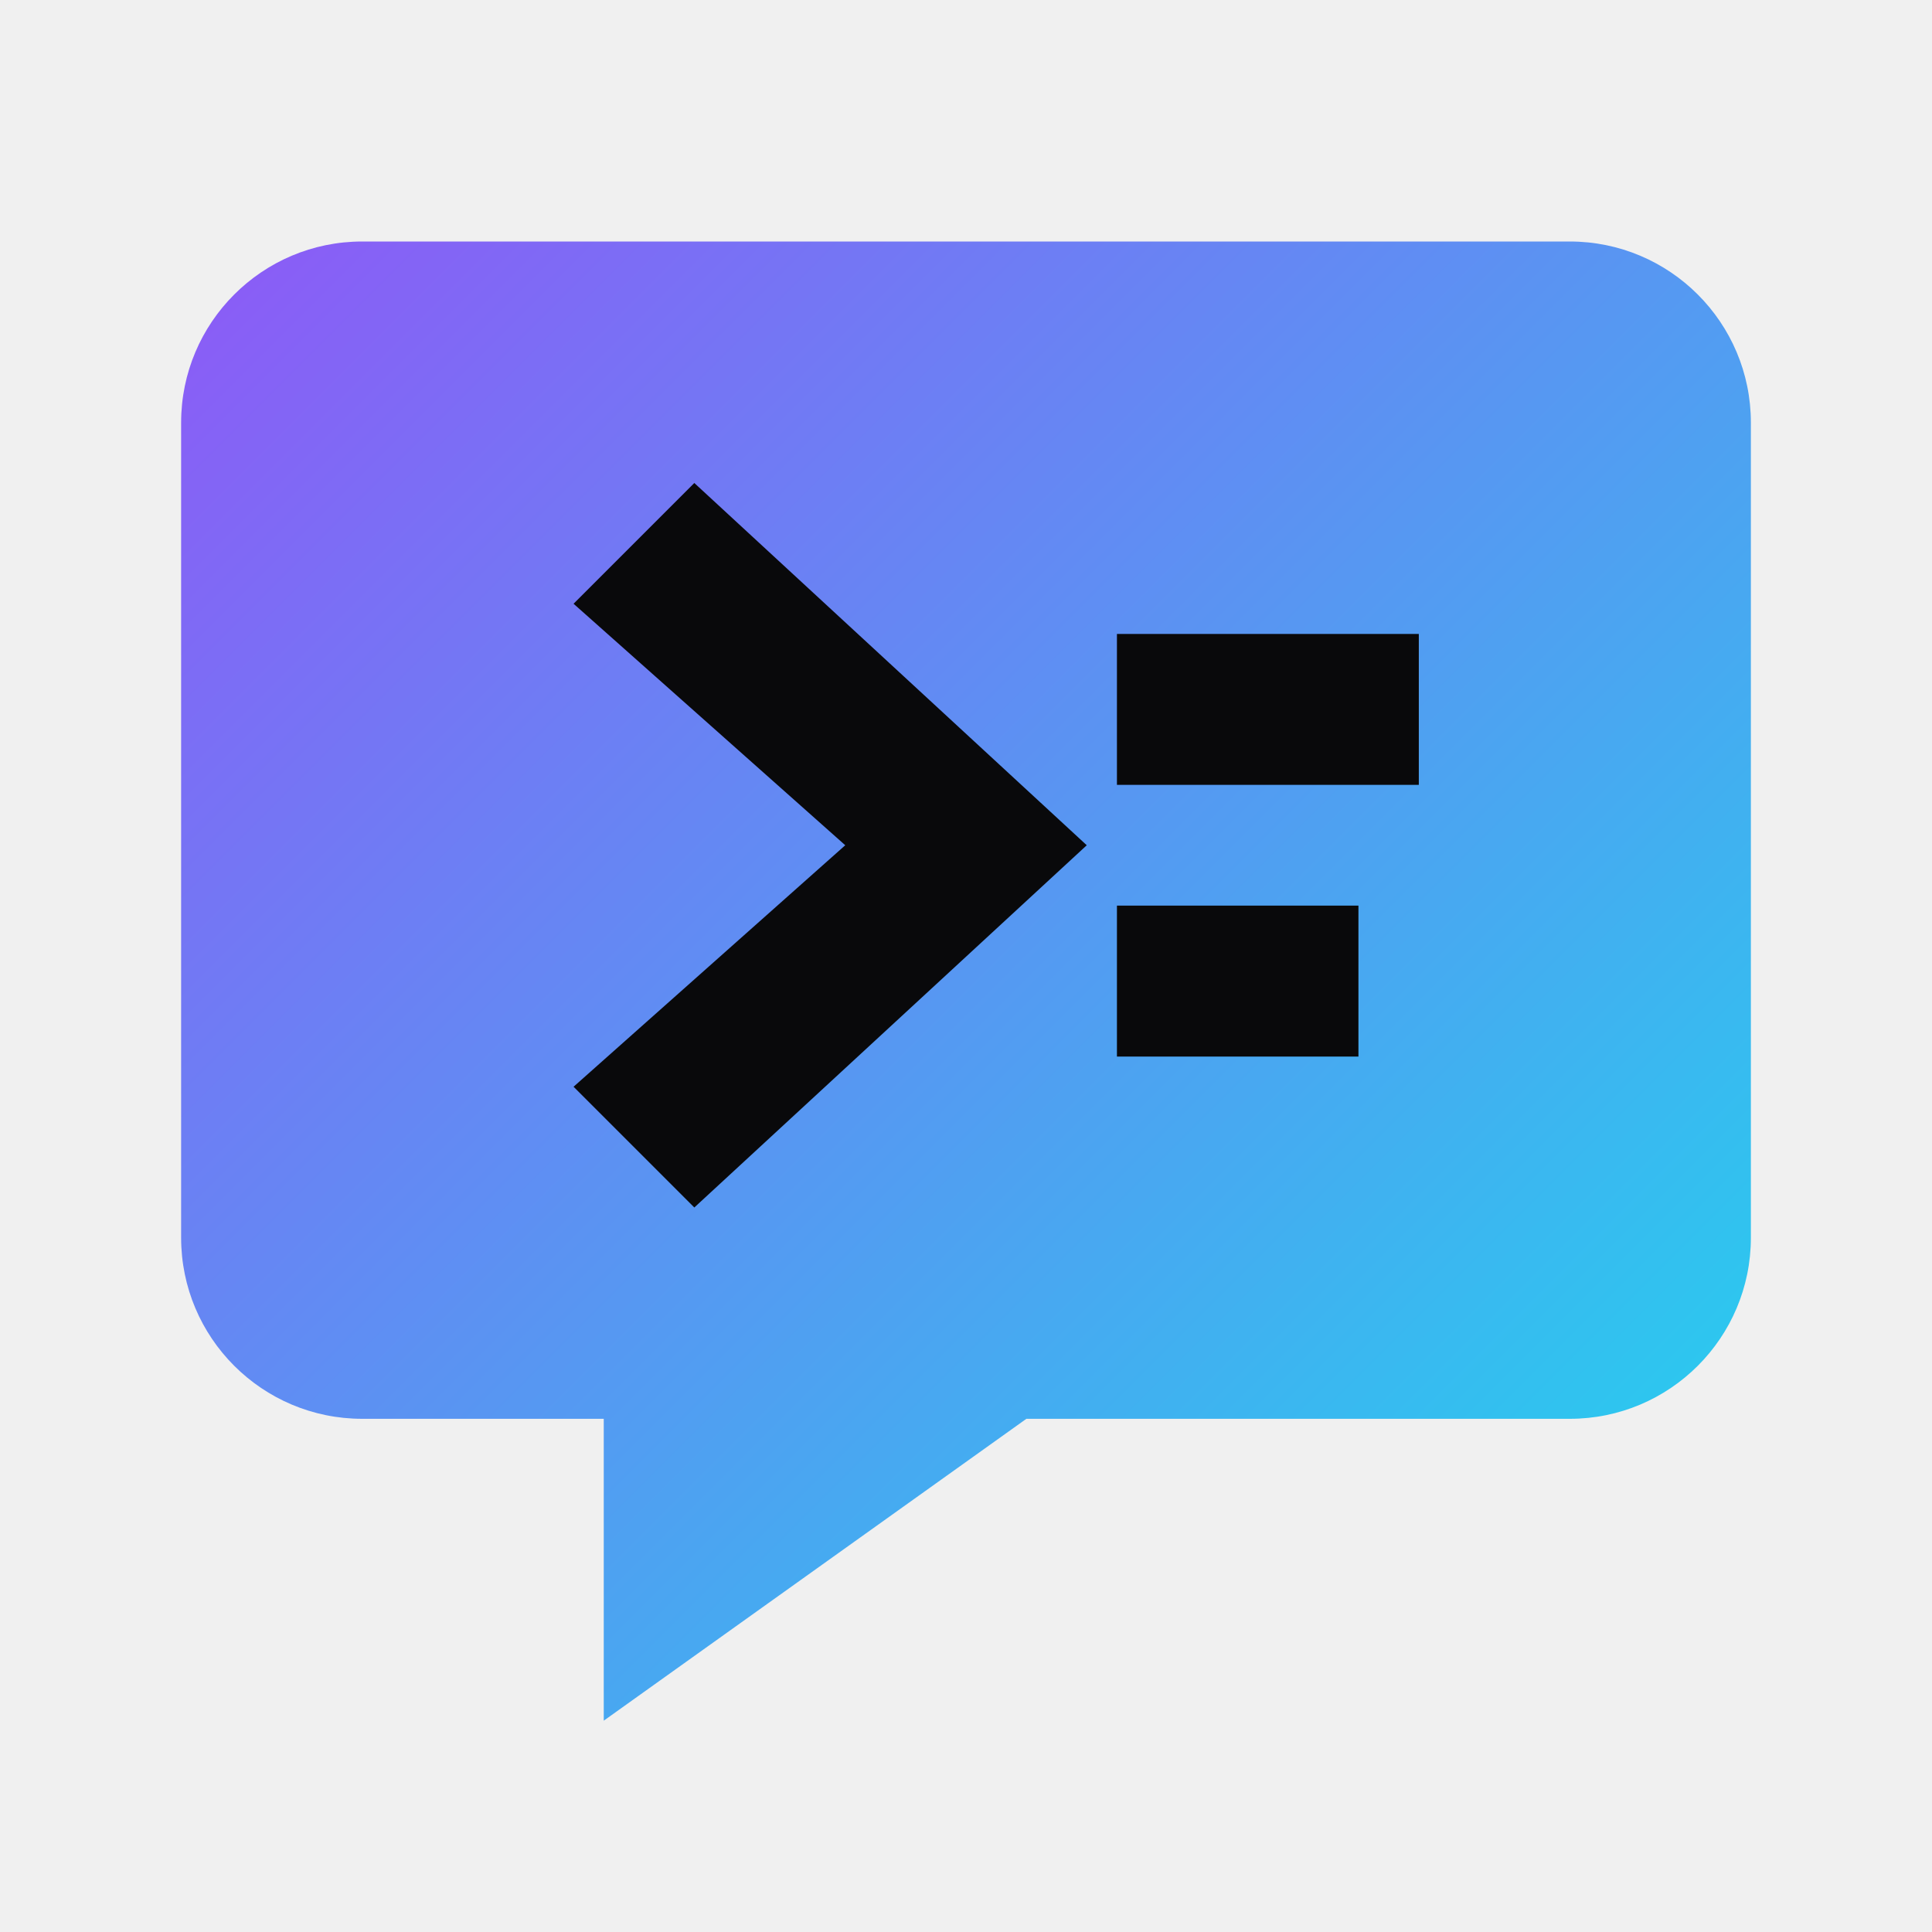
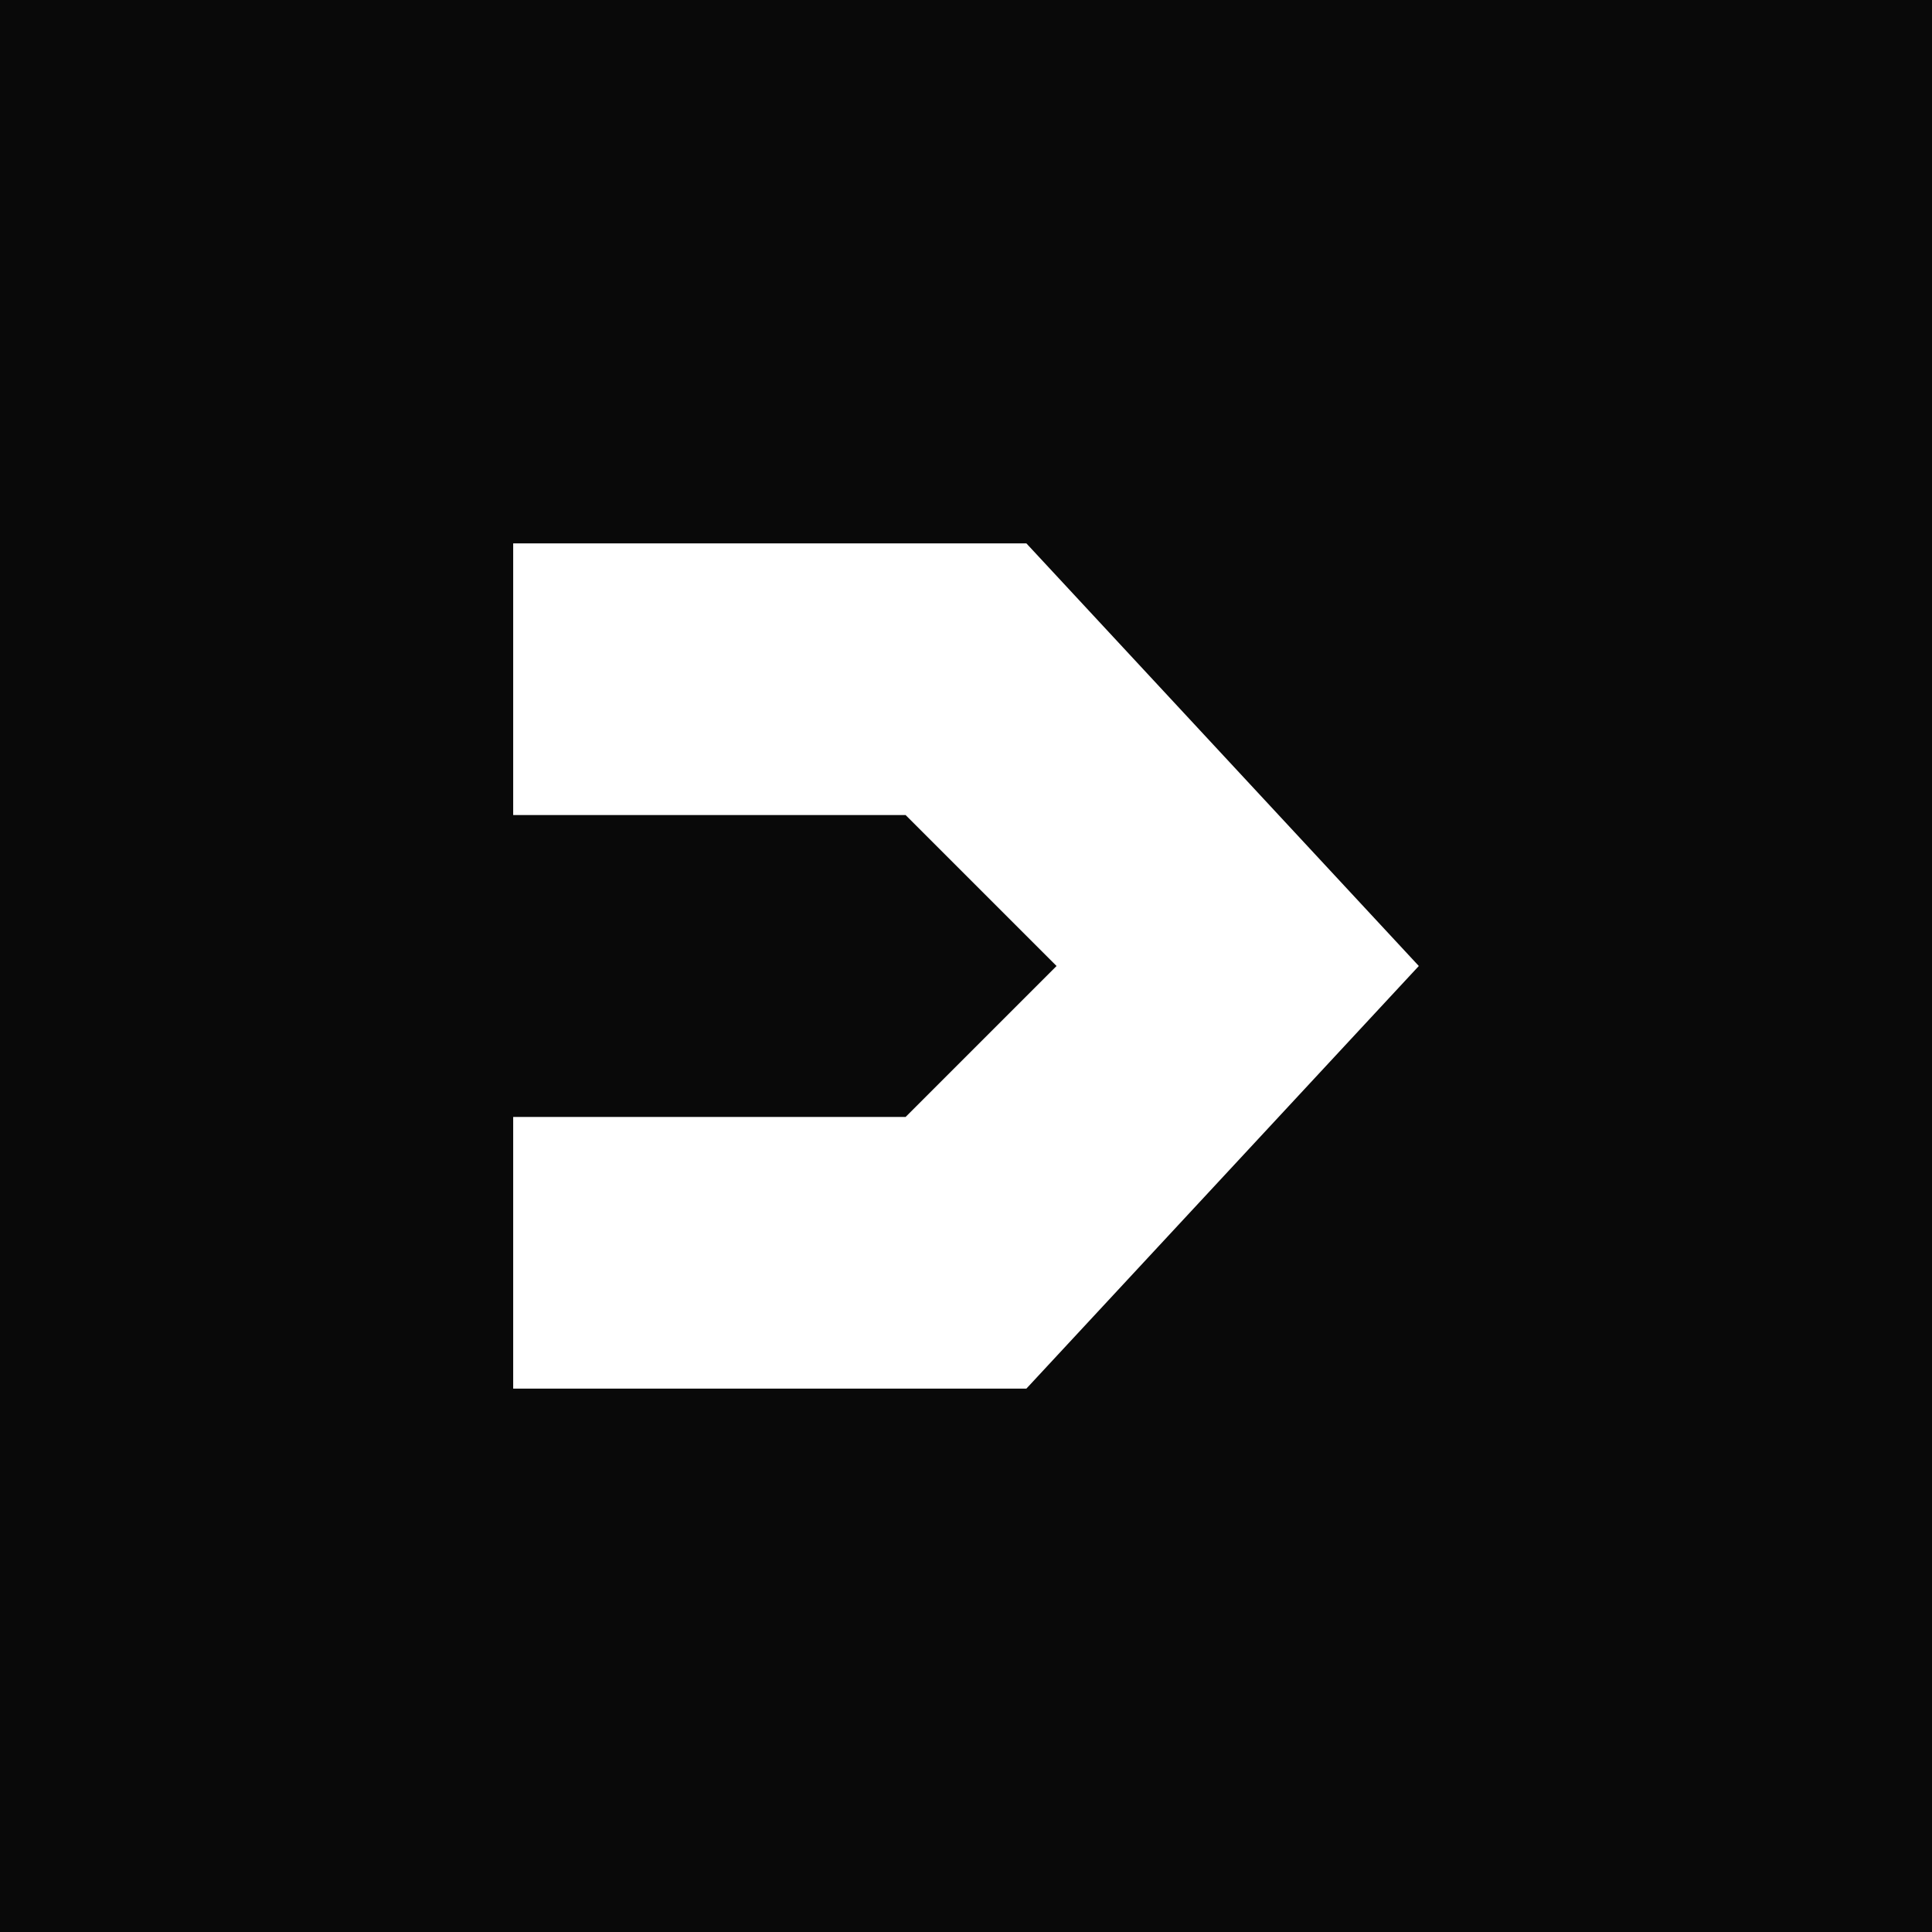
<svg xmlns="http://www.w3.org/2000/svg" viewBox="0 0 64 64" role="img" aria-labelledby="title">
-   <defs>
-     <linearGradient id="g" x1="8" y1="8" x2="56" y2="56" gradientUnits="userSpaceOnUse">
-       <stop stop-color="#8b5cf6" />
-       <stop offset="1" stop-color="#22d3ee" />
-     </linearGradient>
-   </defs>
-   <path fill="url(#g)" d="M12 8h40a6 6 0 0 1 6 6v27a6 6 0 0 1-6 6H34L20 57v-10h-8a6 6 0 0 1-6-6V14a6 6 0 0 1 6-6Z" />
-   <path fill="#09090b" fill-rule="evenodd" d="m19 20 9 8-9 8 4 4 13-12-13-12-4 4Zm18 1h10v5H37v-5Zm0 9h8v5h-8v-5Z" />
+   <rect width="64" height="64" fill="#090909" />
+   <path d="M17 18h17l13 14-13 14H17v-9h13l5-5-5-5H17v-9Z" fill="#fff" />
</svg>
